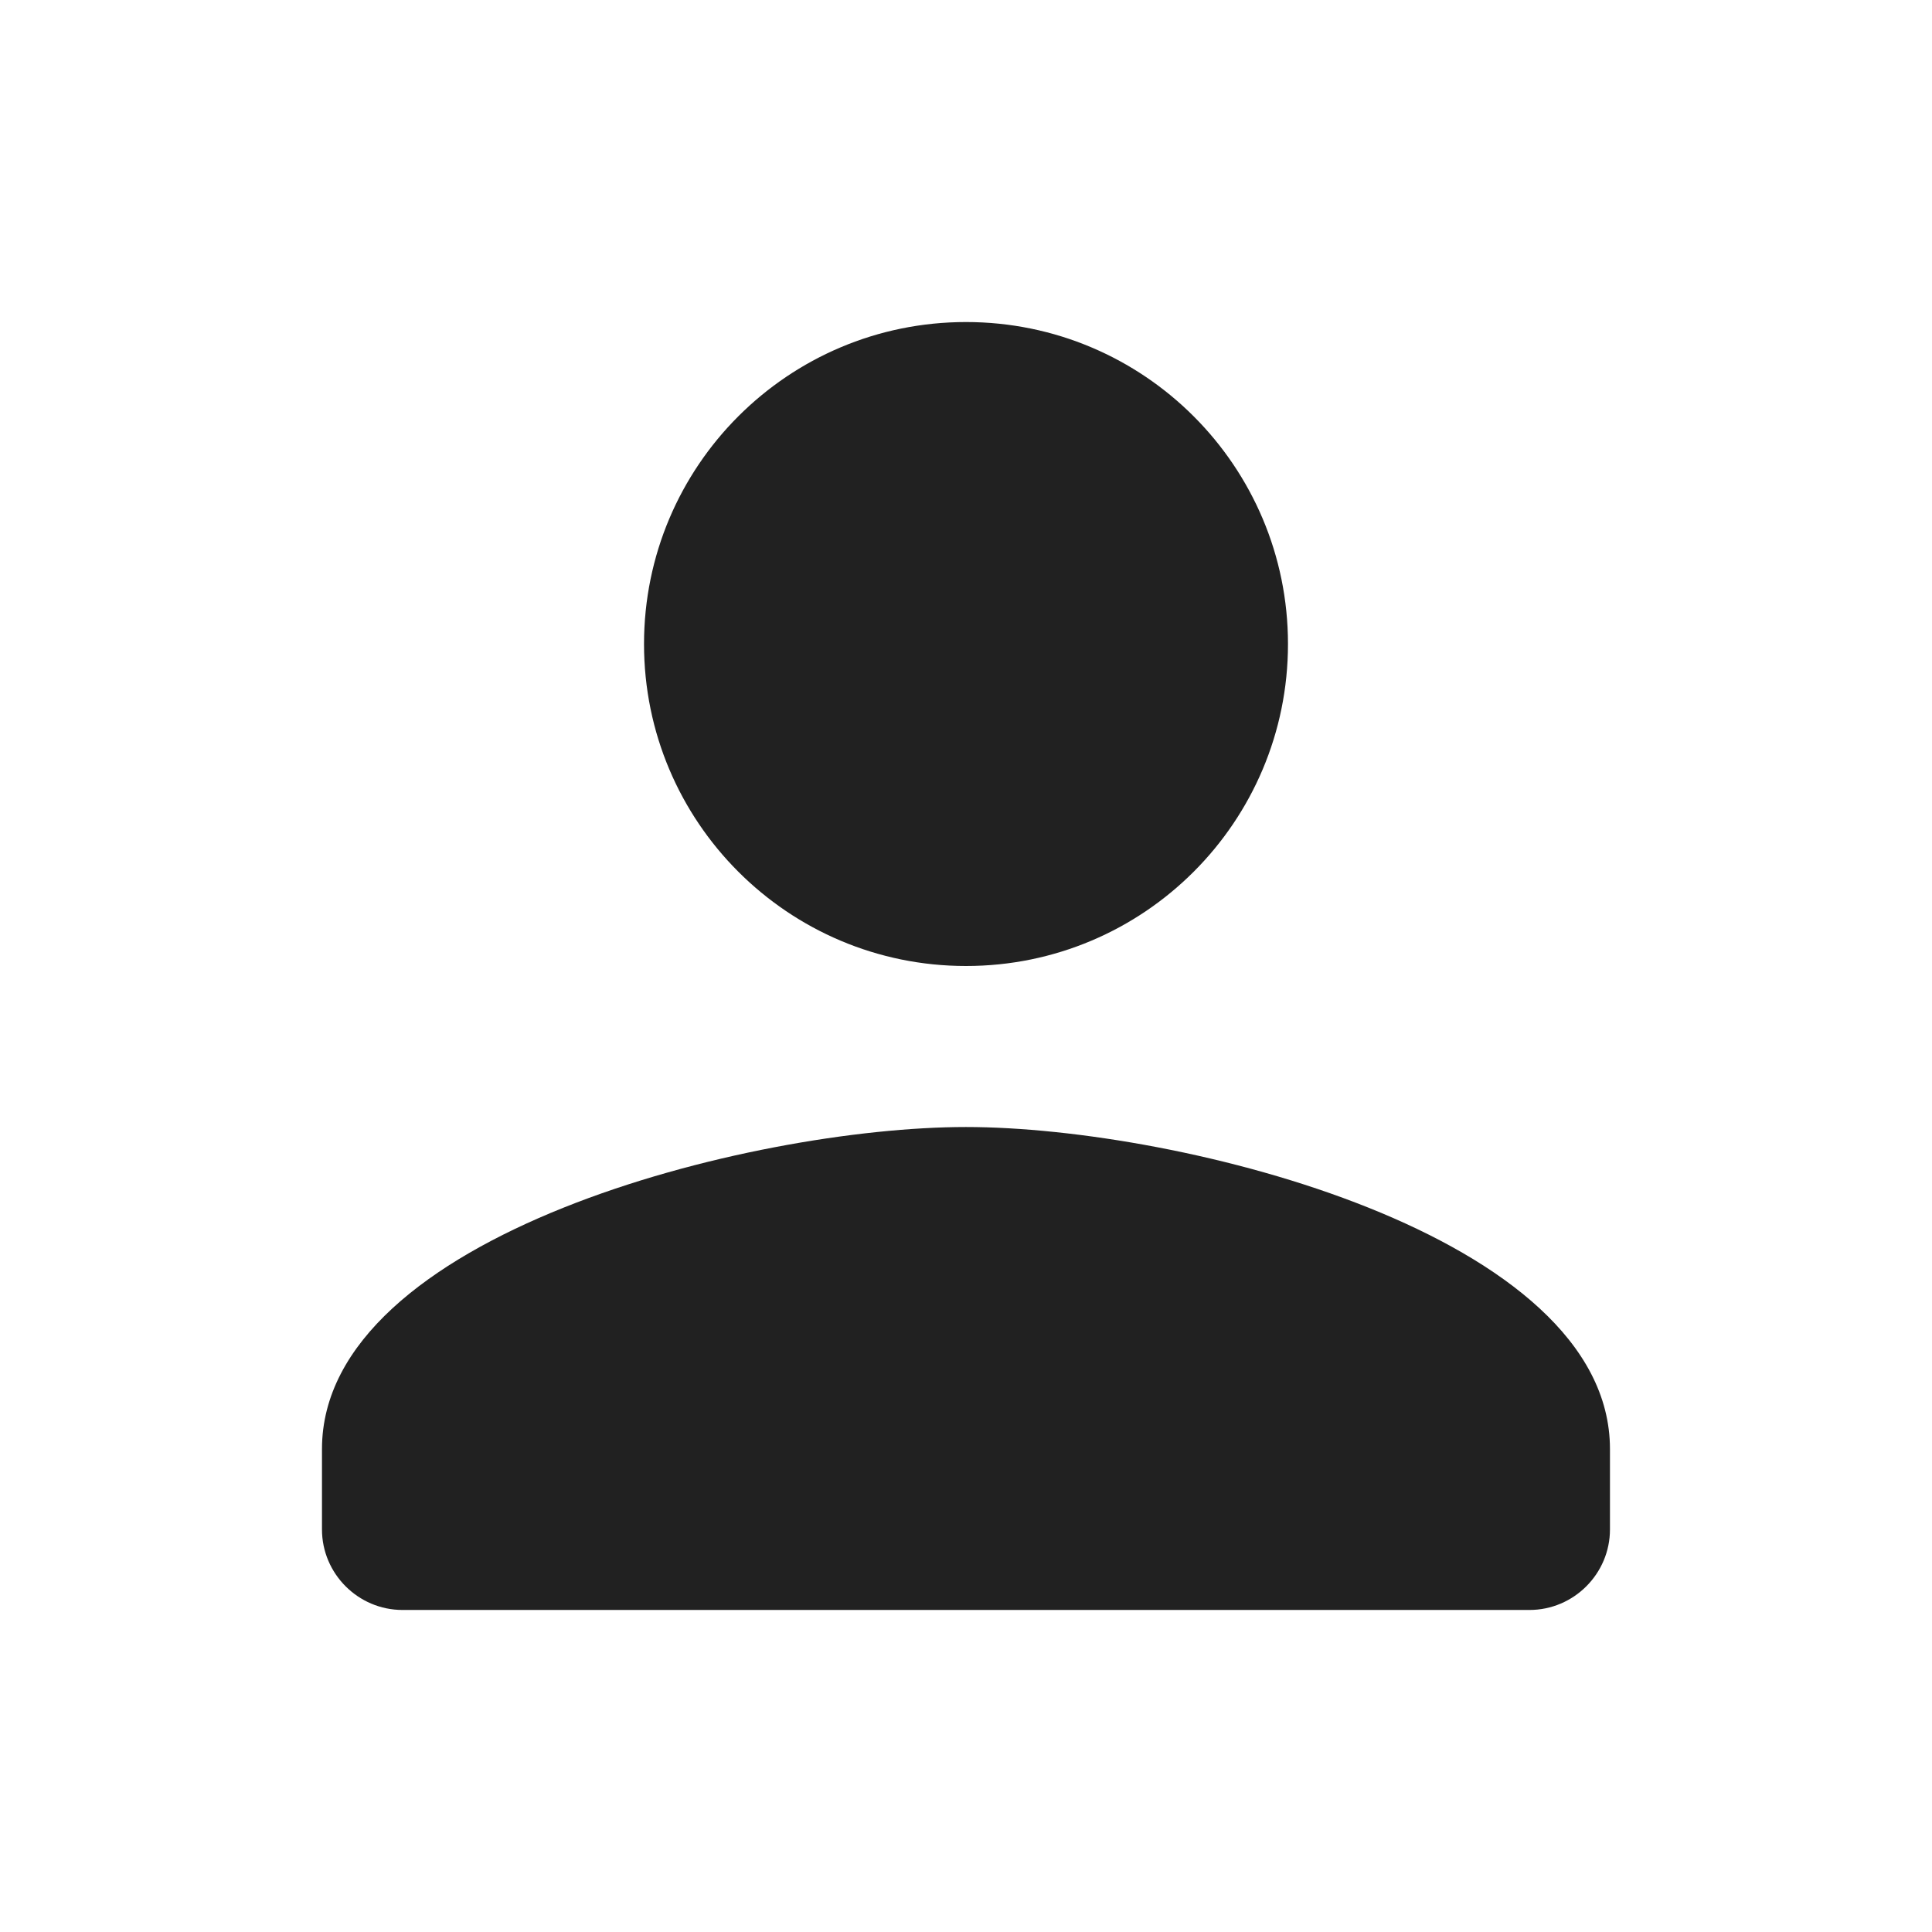
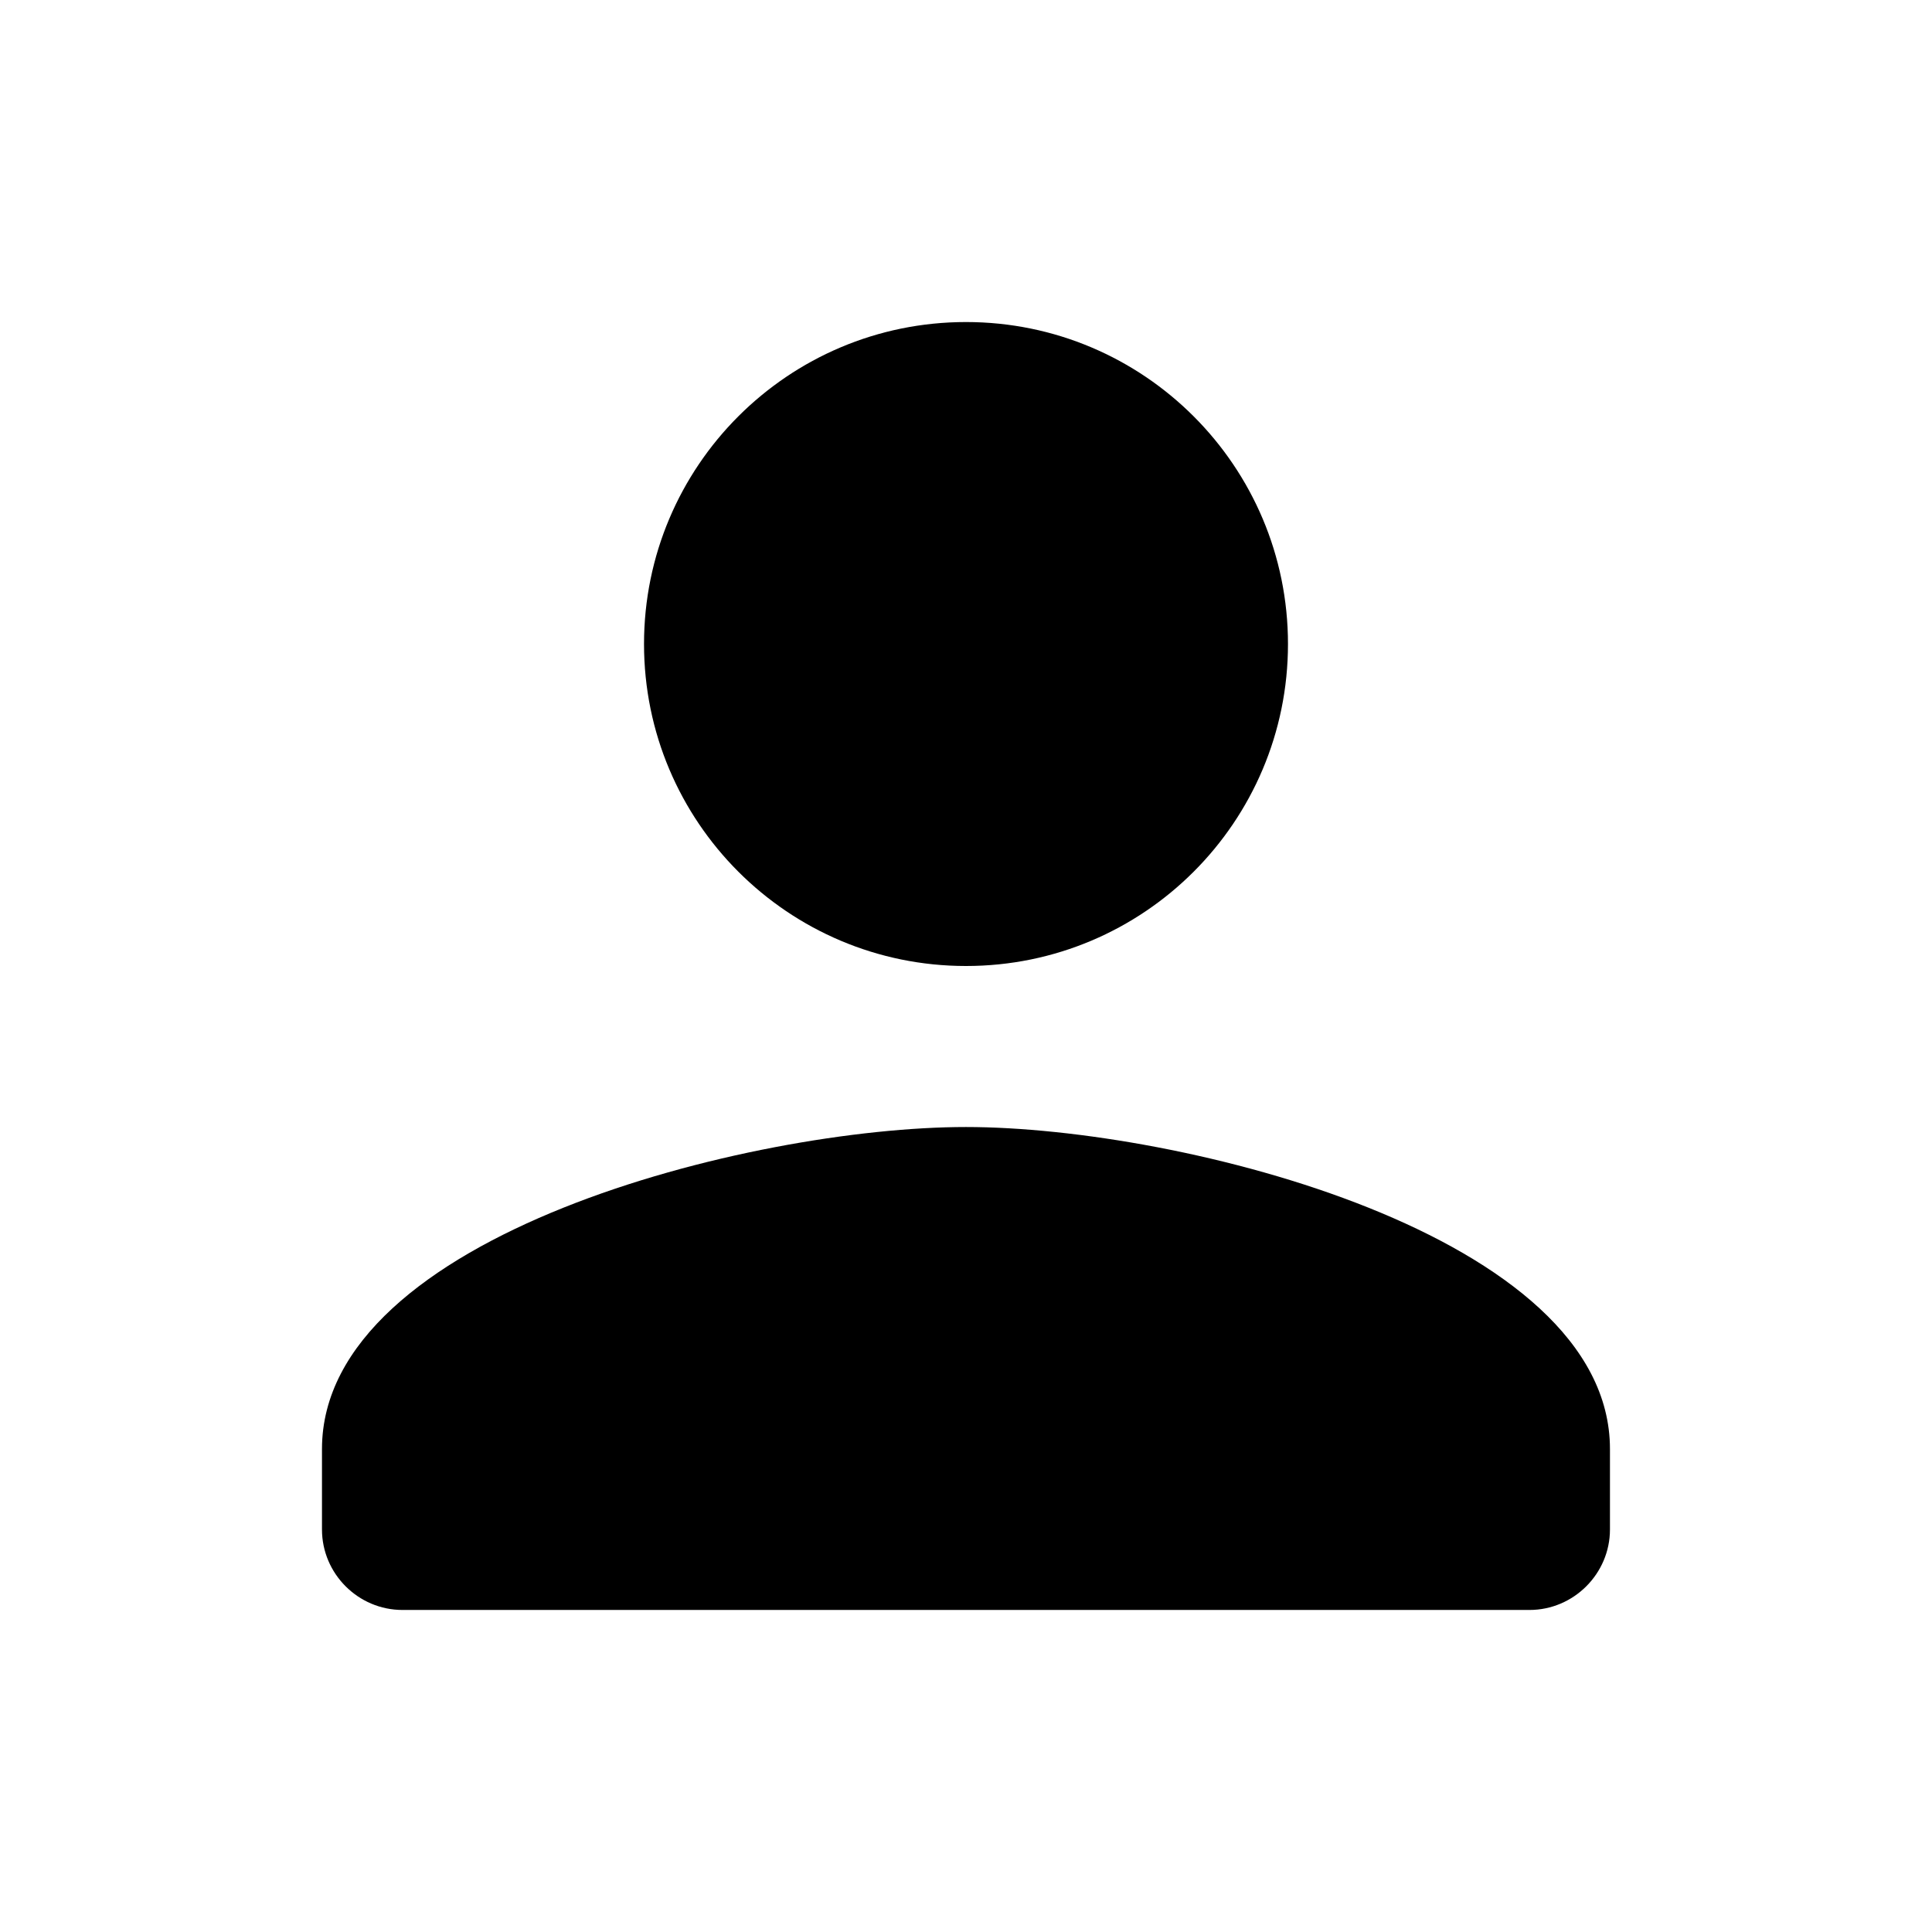
<svg xmlns="http://www.w3.org/2000/svg" version="1.1" width="32" height="32" viewBox="0 0 32 32">
-   <path fill="#212121" d="M16 16c2.947 0 5.333-2.387 5.333-5.333s-2.387-5.333-5.333-5.333c-2.947 0-5.333 2.387-5.333 5.333s2.387 5.333 5.333 5.333zM16 18.667c-3.56 0-10.667 1.787-10.667 5.333v1.333c0 0.733 0.6 1.333 1.333 1.333h18.667c0.733 0 1.333-0.6 1.333-1.333v-1.333c0-3.547-7.107-5.333-10.667-5.333z" />
+   <path d="M16 16c2.946 0 5.333-2.388 5.333-5.333s-2.388-5.333-5.333-5.333v0c-2.946 0-5.333 2.388-5.333 5.333s2.388 5.333 5.333 5.333v0zM16 18.667c-3.561 0-10.667 1.787-10.667 5.333v1.333c0 0.732 0.599 1.333 1.333 1.333h18.667c0.732 0 1.333-0.601 1.333-1.333v-1.333c0-3.547-7.108-5.333-10.667-5.333z" />
</svg>
